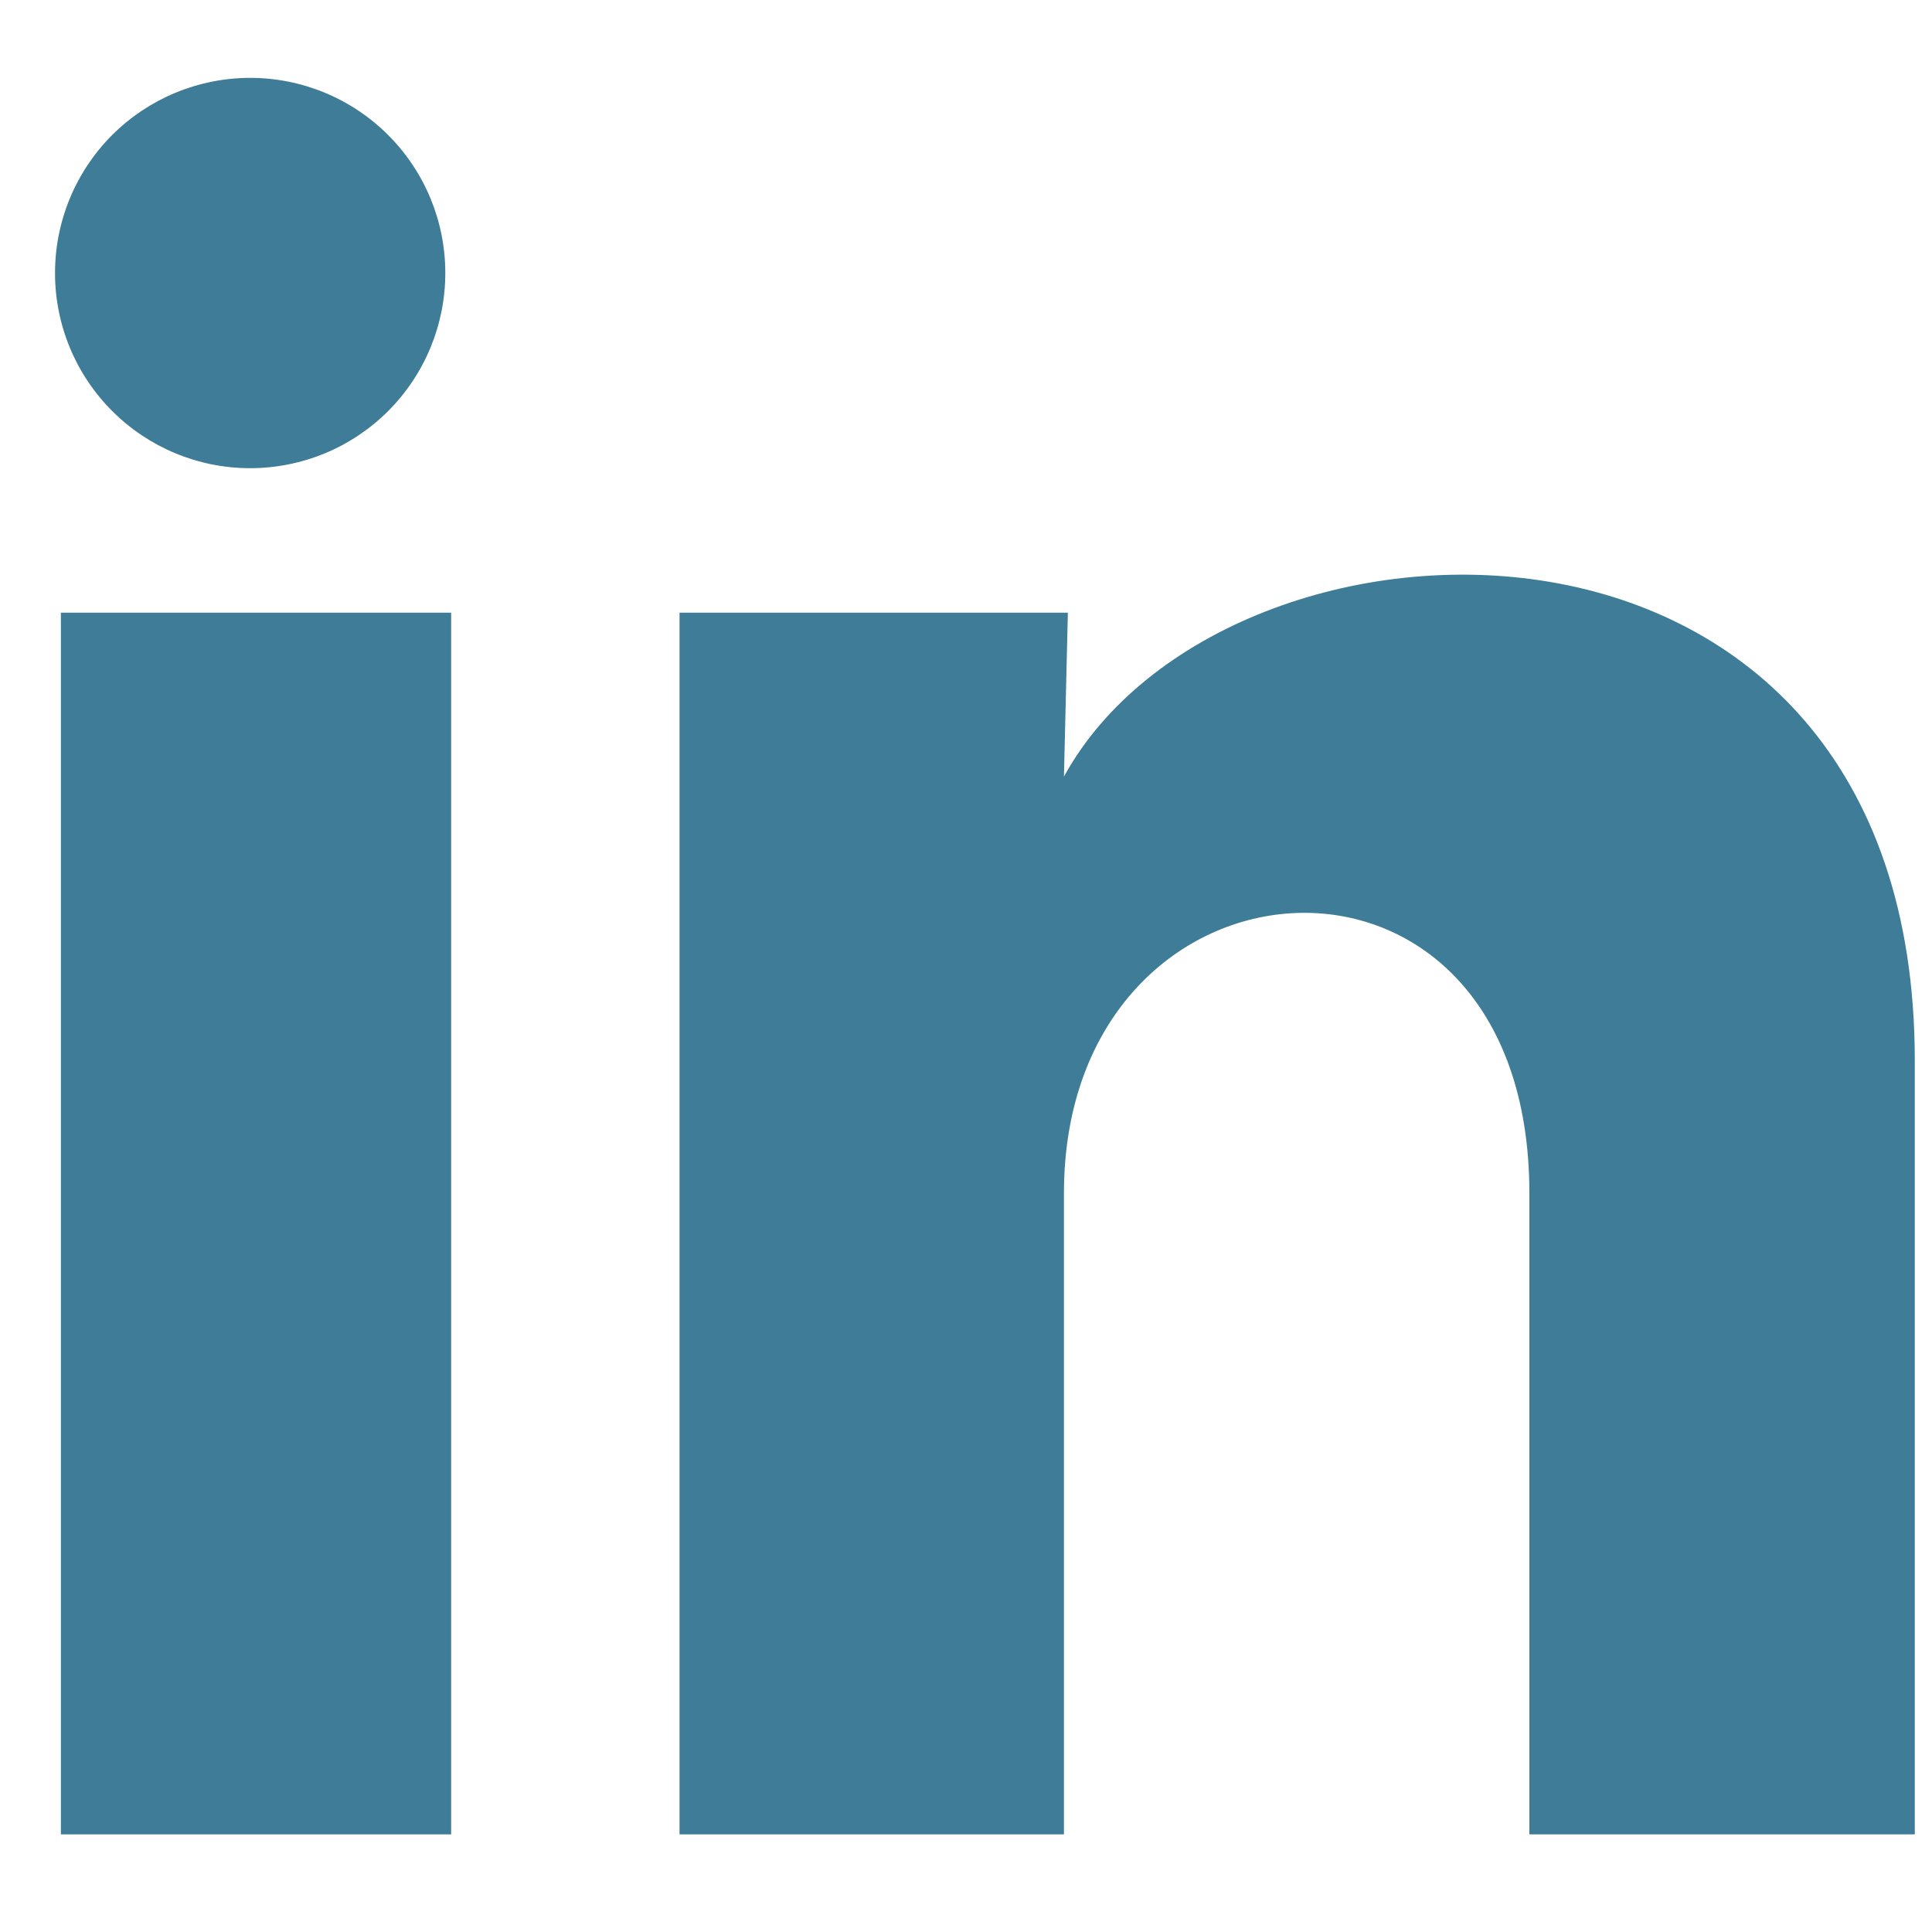
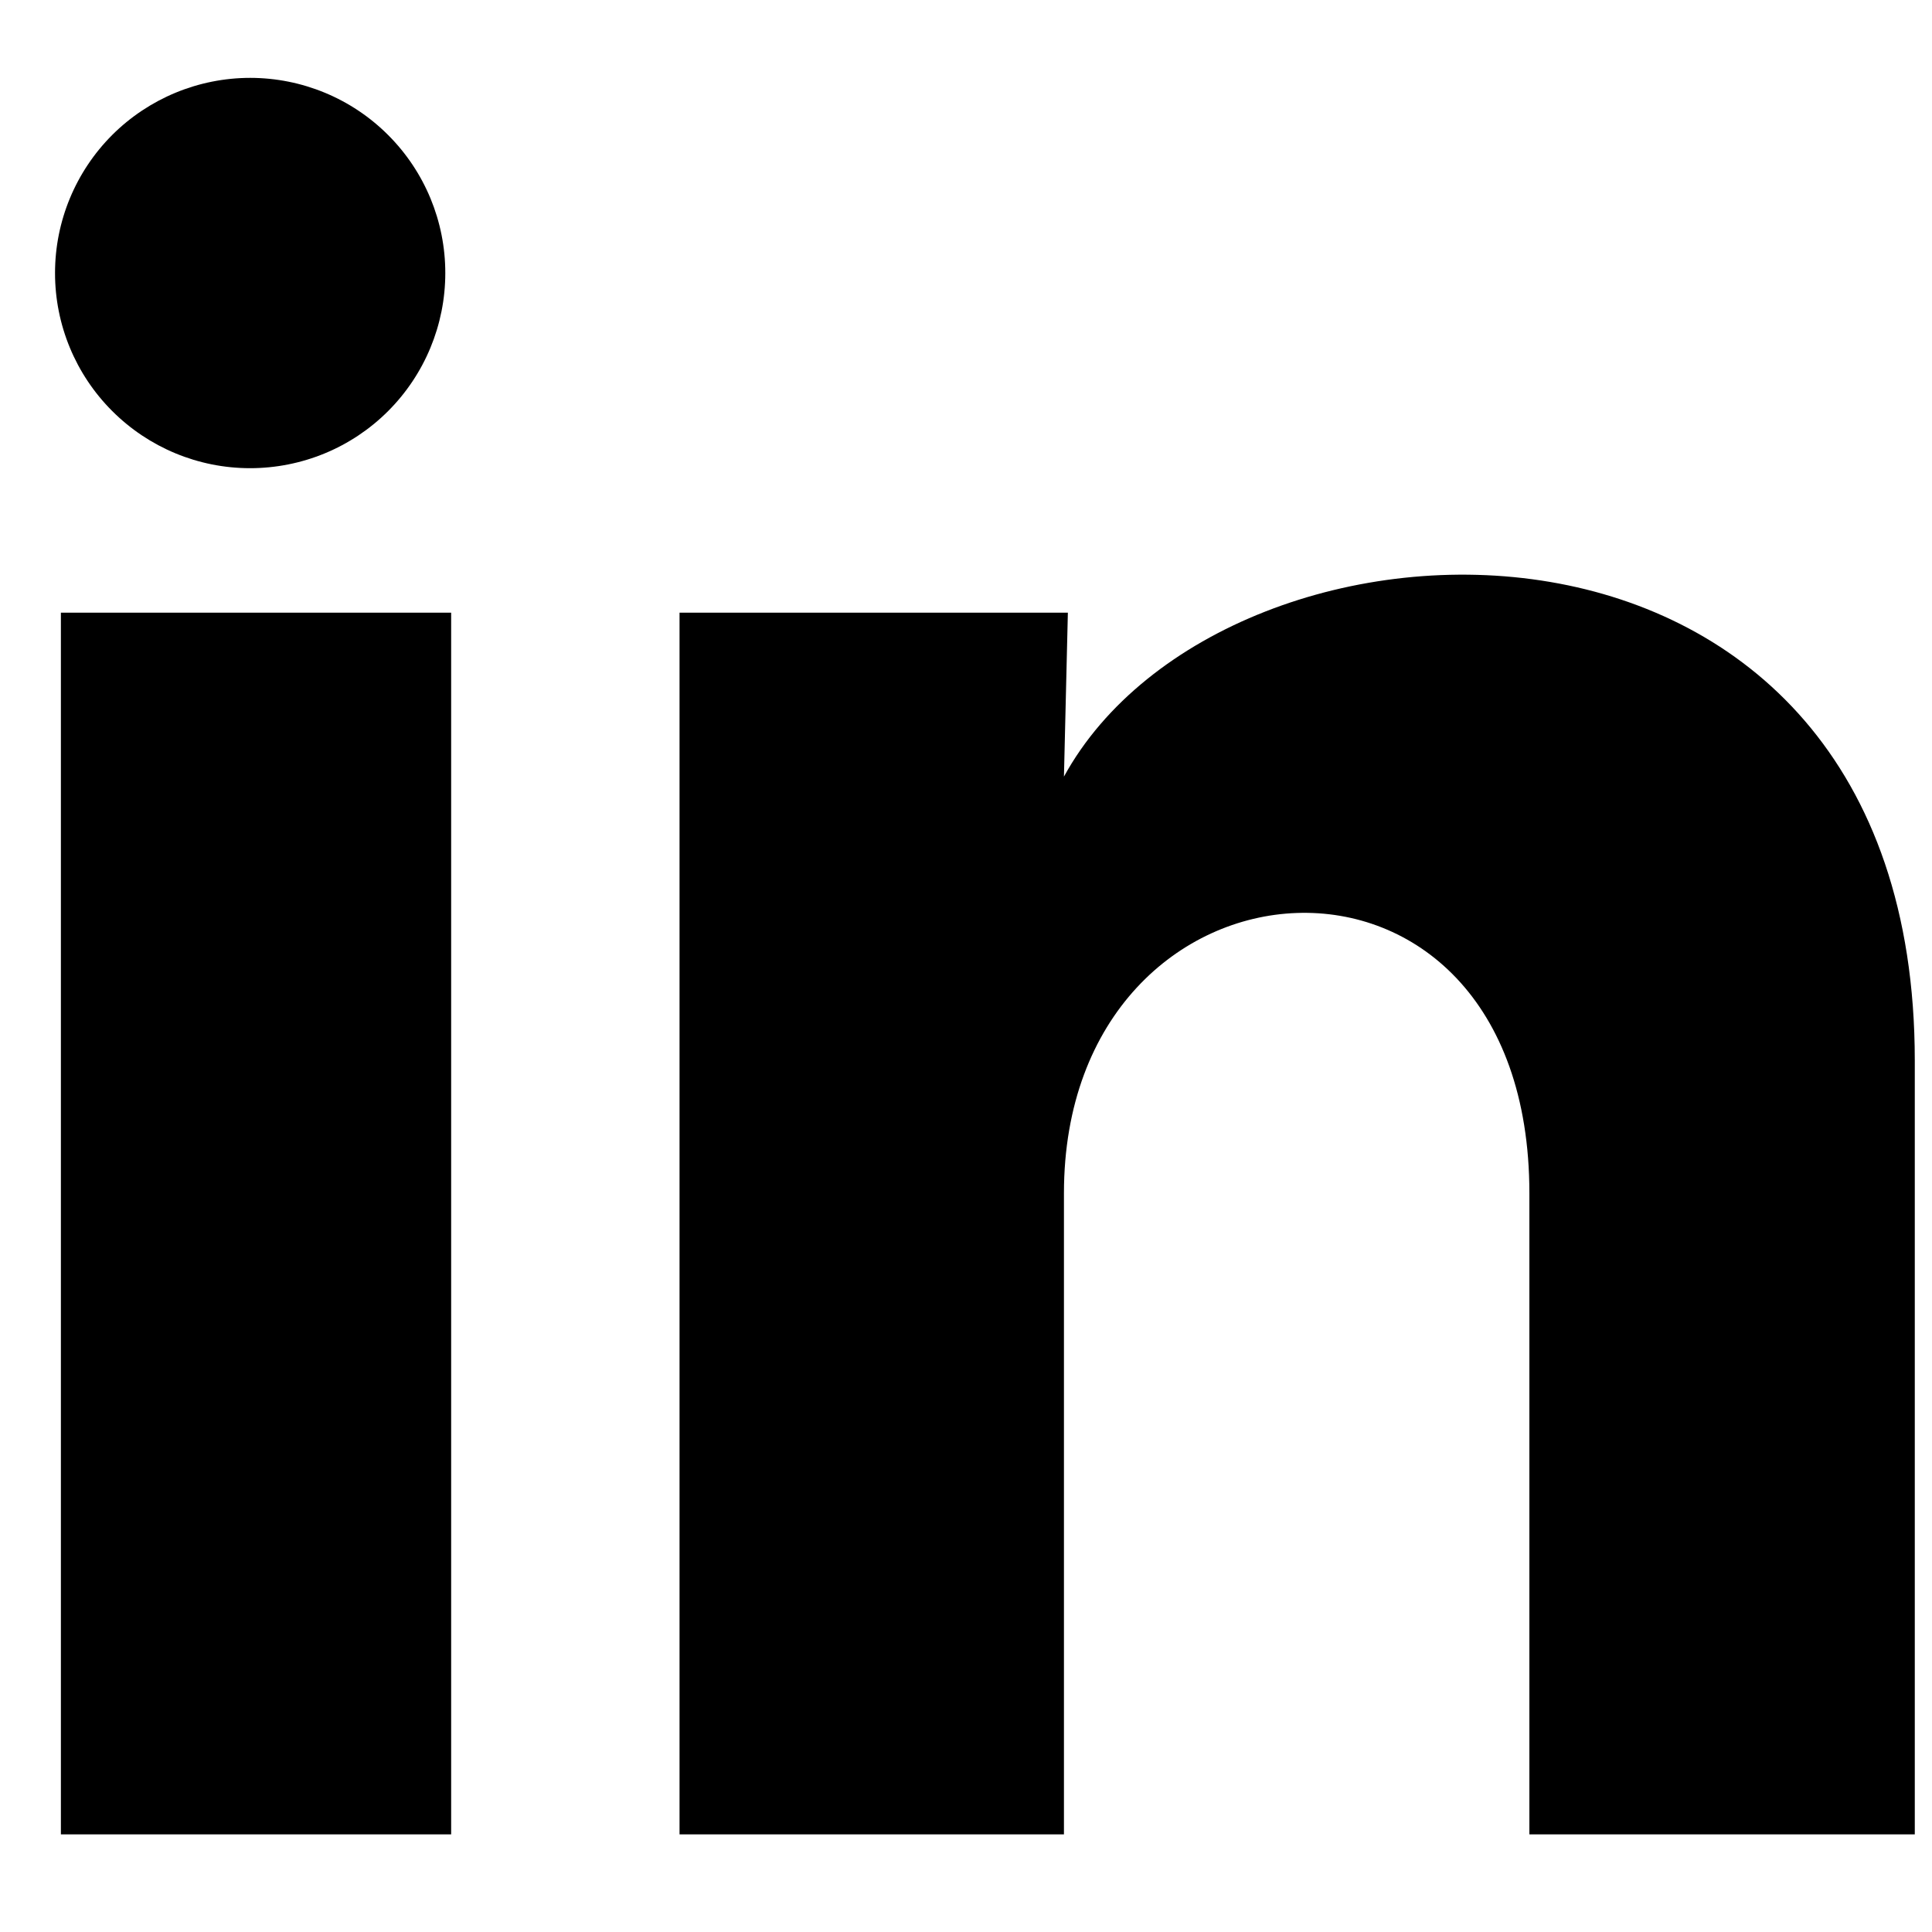
- <svg xmlns="http://www.w3.org/2000/svg" width="25" height="25" viewBox="0 0 33 31" fill="none">
-   <path d="M7.606 3.665C7.606 4.549 7.254 5.397 6.629 6.022C6.004 6.647 5.156 6.997 4.271 6.997C3.387 6.997 2.54 6.645 1.915 6.019C1.29 5.394 0.939 4.546 0.94 3.662C0.94 2.778 1.292 1.93 1.917 1.305C2.543 0.681 3.391 0.33 4.275 0.33C5.159 0.331 6.007 0.682 6.631 1.308C7.256 1.933 7.607 2.781 7.606 3.665ZM7.706 9.465H1.04V30.332H7.706V9.465ZM18.24 9.465H11.607V30.332H18.173V19.382C18.173 13.282 26.123 12.715 26.123 19.382V30.332H32.706V17.115C32.706 6.832 20.94 7.215 18.173 12.265L18.24 9.465Z" fill="#3E7C97" />
+ <svg xmlns="http://www.w3.org/2000/svg" width="25" height="25" viewBox="0 0 33 31">
+   <path d="M7.606 3.665C7.606 4.549 7.254 5.397 6.629 6.022C6.004 6.647 5.156 6.997 4.271 6.997C3.387 6.997 2.54 6.645 1.915 6.019C1.29 5.394 0.939 4.546 0.94 3.662C0.94 2.778 1.292 1.93 1.917 1.305C2.543 0.681 3.391 0.33 4.275 0.33C5.159 0.331 6.007 0.682 6.631 1.308C7.256 1.933 7.607 2.781 7.606 3.665ZM7.706 9.465H1.04V30.332H7.706V9.465ZM18.24 9.465H11.607V30.332H18.173V19.382C18.173 13.282 26.123 12.715 26.123 19.382V30.332H32.706V17.115C32.706 6.832 20.94 7.215 18.173 12.265L18.24 9.465Z" />
</svg>
